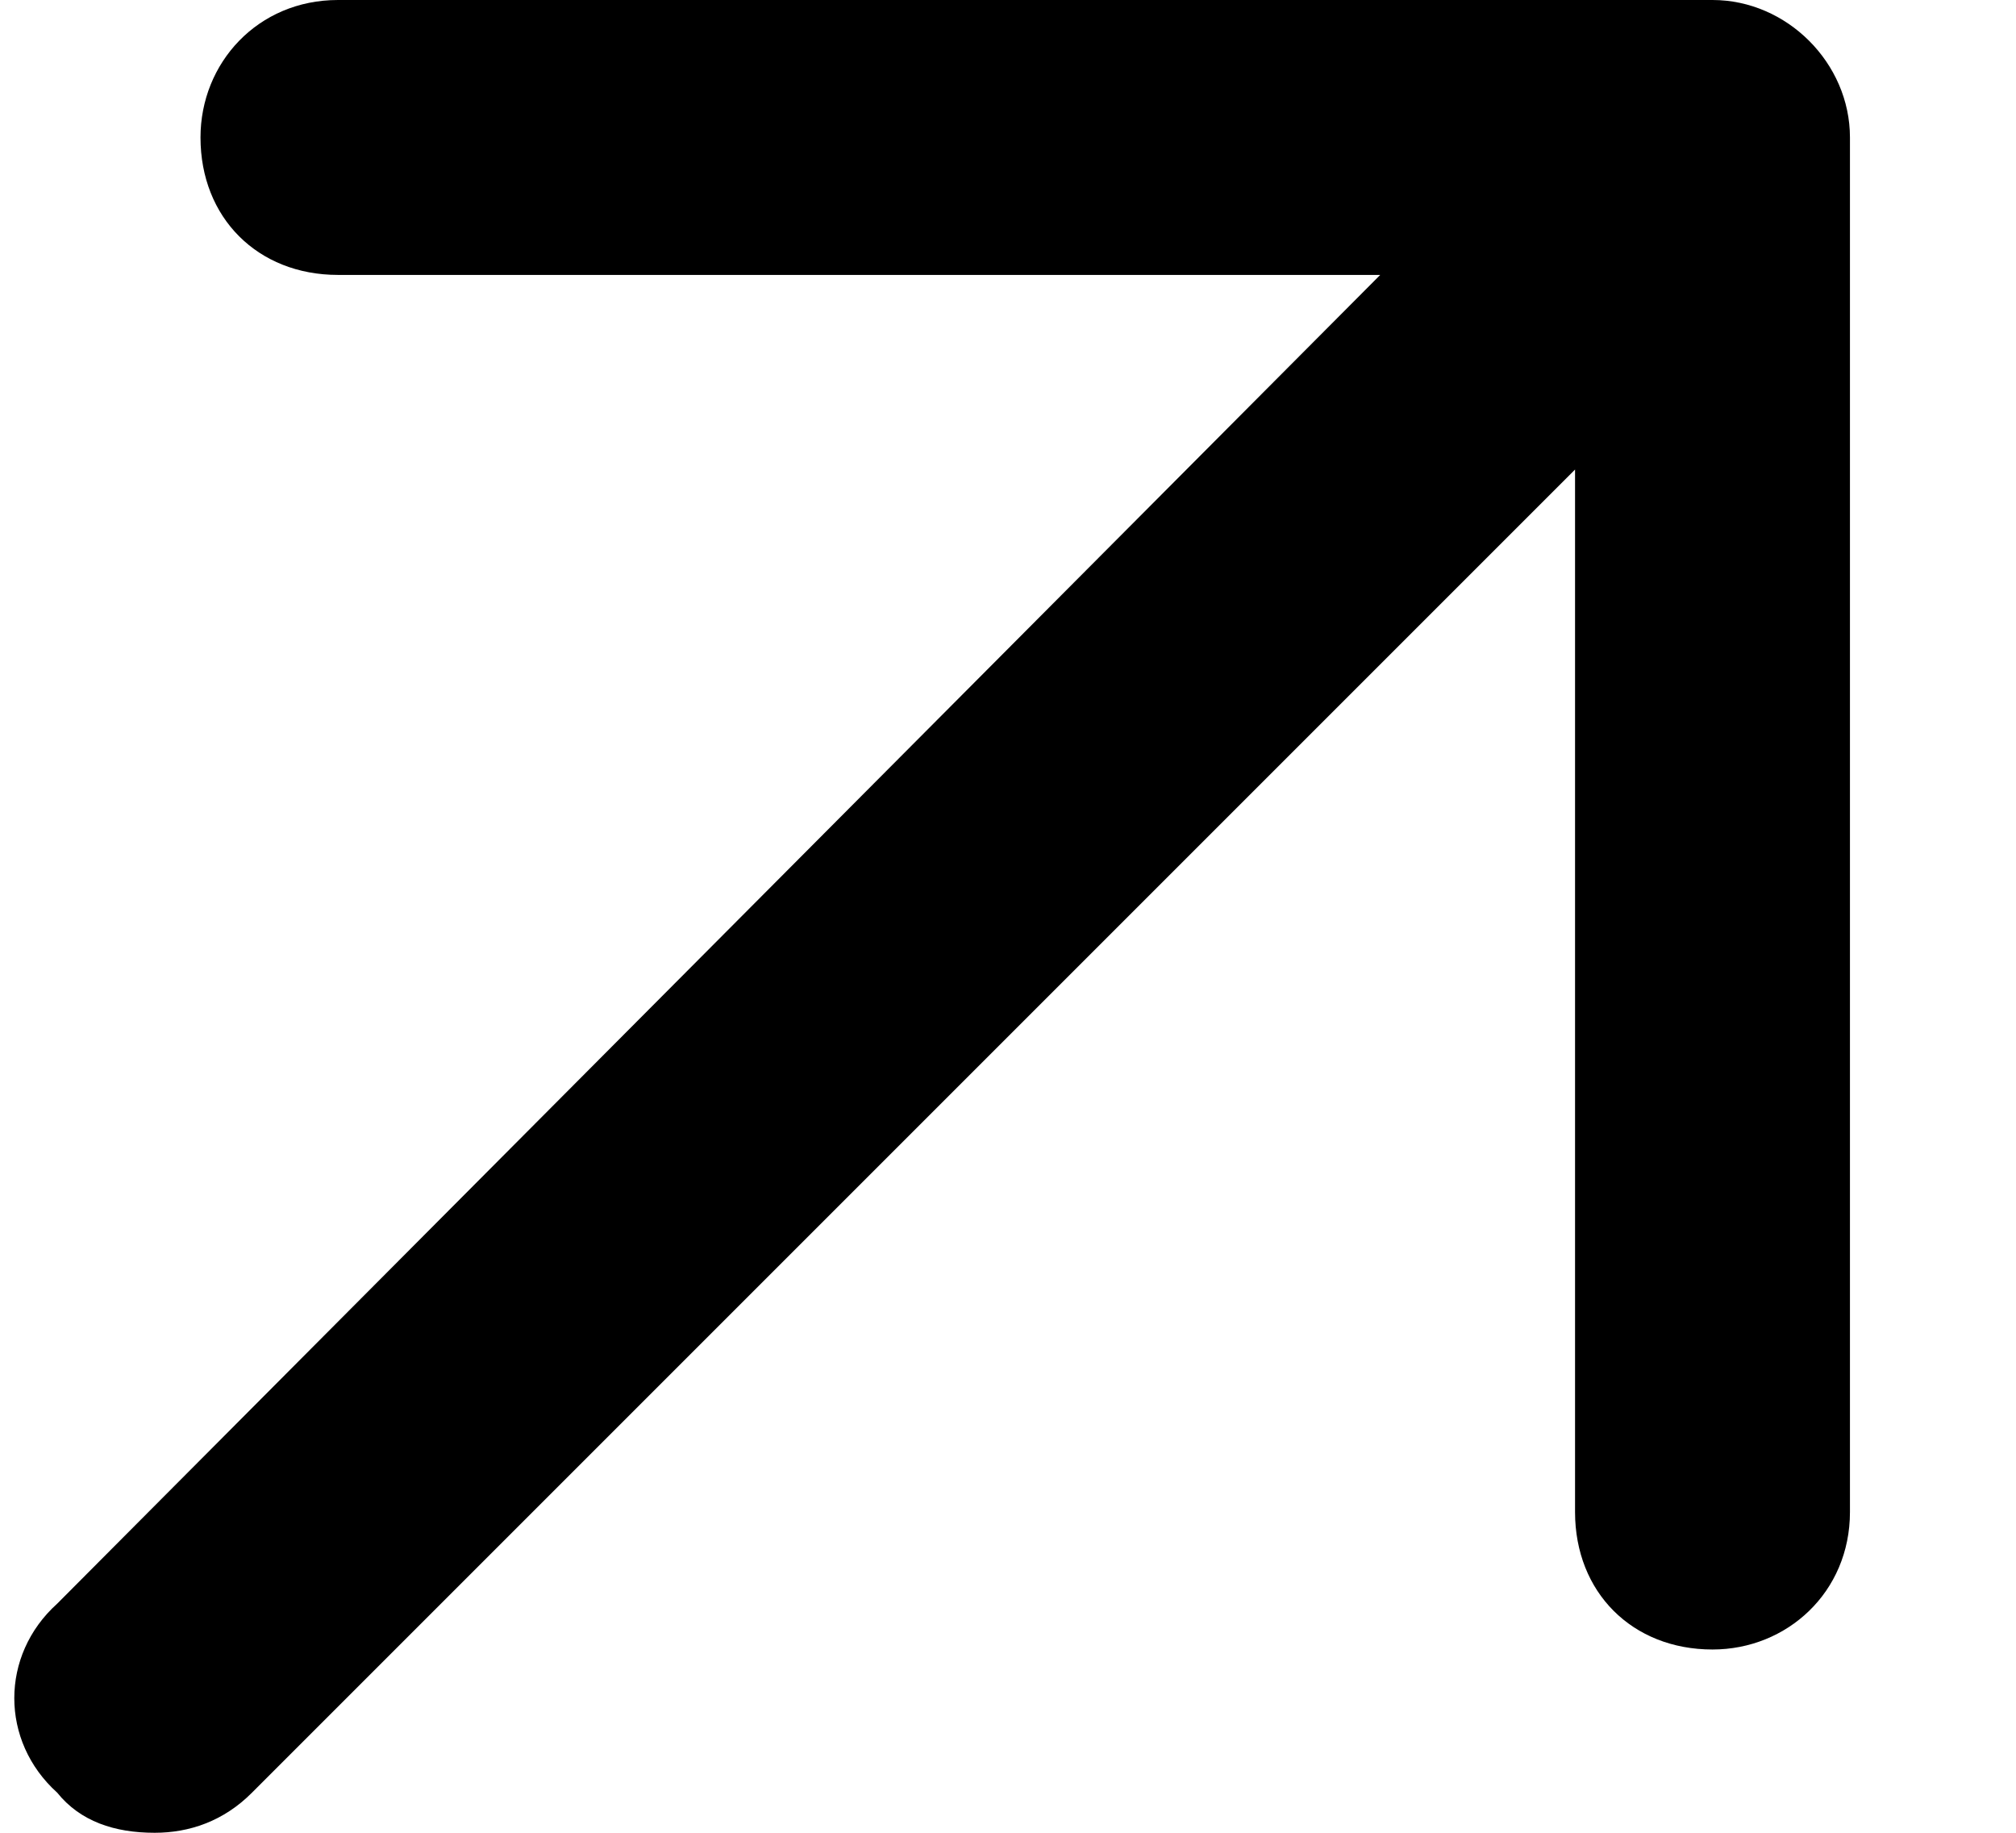
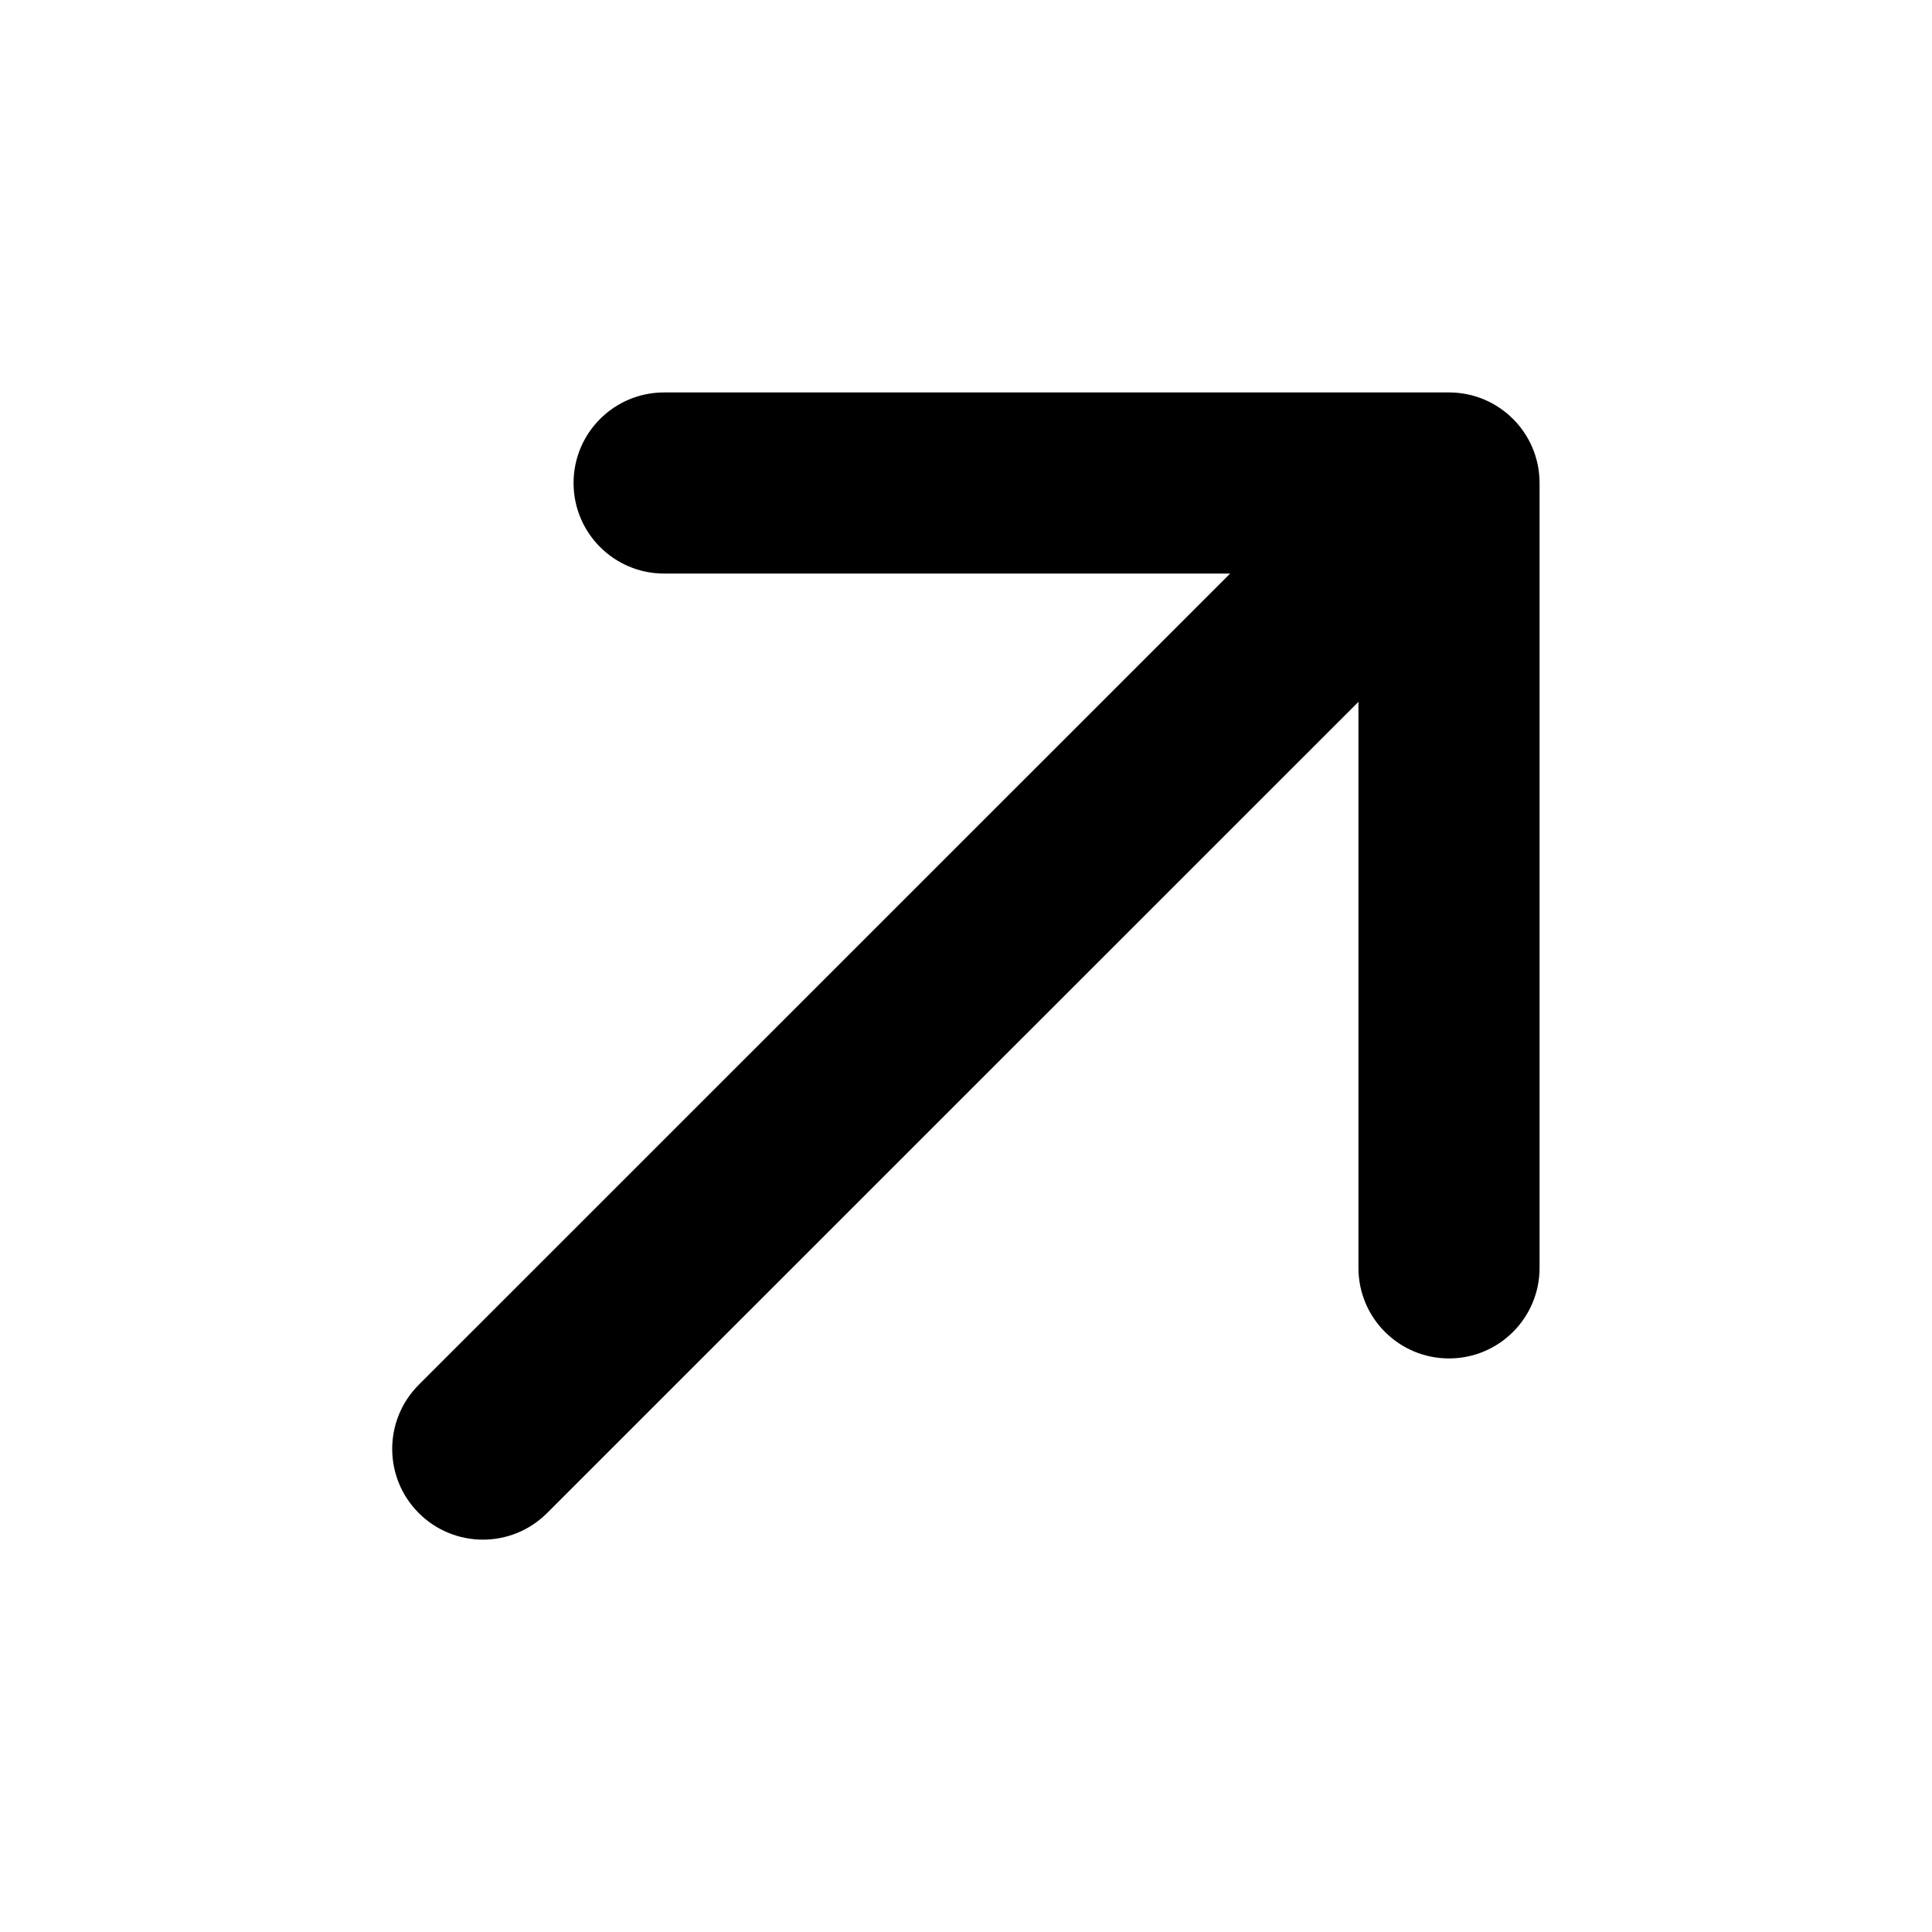
- <svg xmlns="http://www.w3.org/2000/svg" viewBox="0 0 11 10" fill="none">
-   <path d="M10.094 0.75V8.25C10.094 8.688 9.75 9 9.344 9C8.906 9 8.594 8.688 8.594 8.25V2.562L1.375 9.781C1.219 9.938 1.031 10 0.844 10C0.625 10 0.438 9.938 0.312 9.781C0 9.5 0 9.031 0.312 8.75L7.531 1.5H1.844C1.406 1.5 1.094 1.188 1.094 0.75C1.094 0.344 1.406 0 1.844 0H9.344C9.75 0 10.094 0.344 10.094 0.75Z" fill="currentColor" />
+ <svg xmlns="http://www.w3.org/2000/svg" viewBox="0 0 256 256" fill="currentColor">
+   <path d="M204,64V168a12,12,0,0,1-24,0V93L72.49,200.49a12,12,0,0,1-17-17L163,76H88a12,12,0,0,1,0-24H192A12,12,0,0,1,204,64Z" />
</svg>
